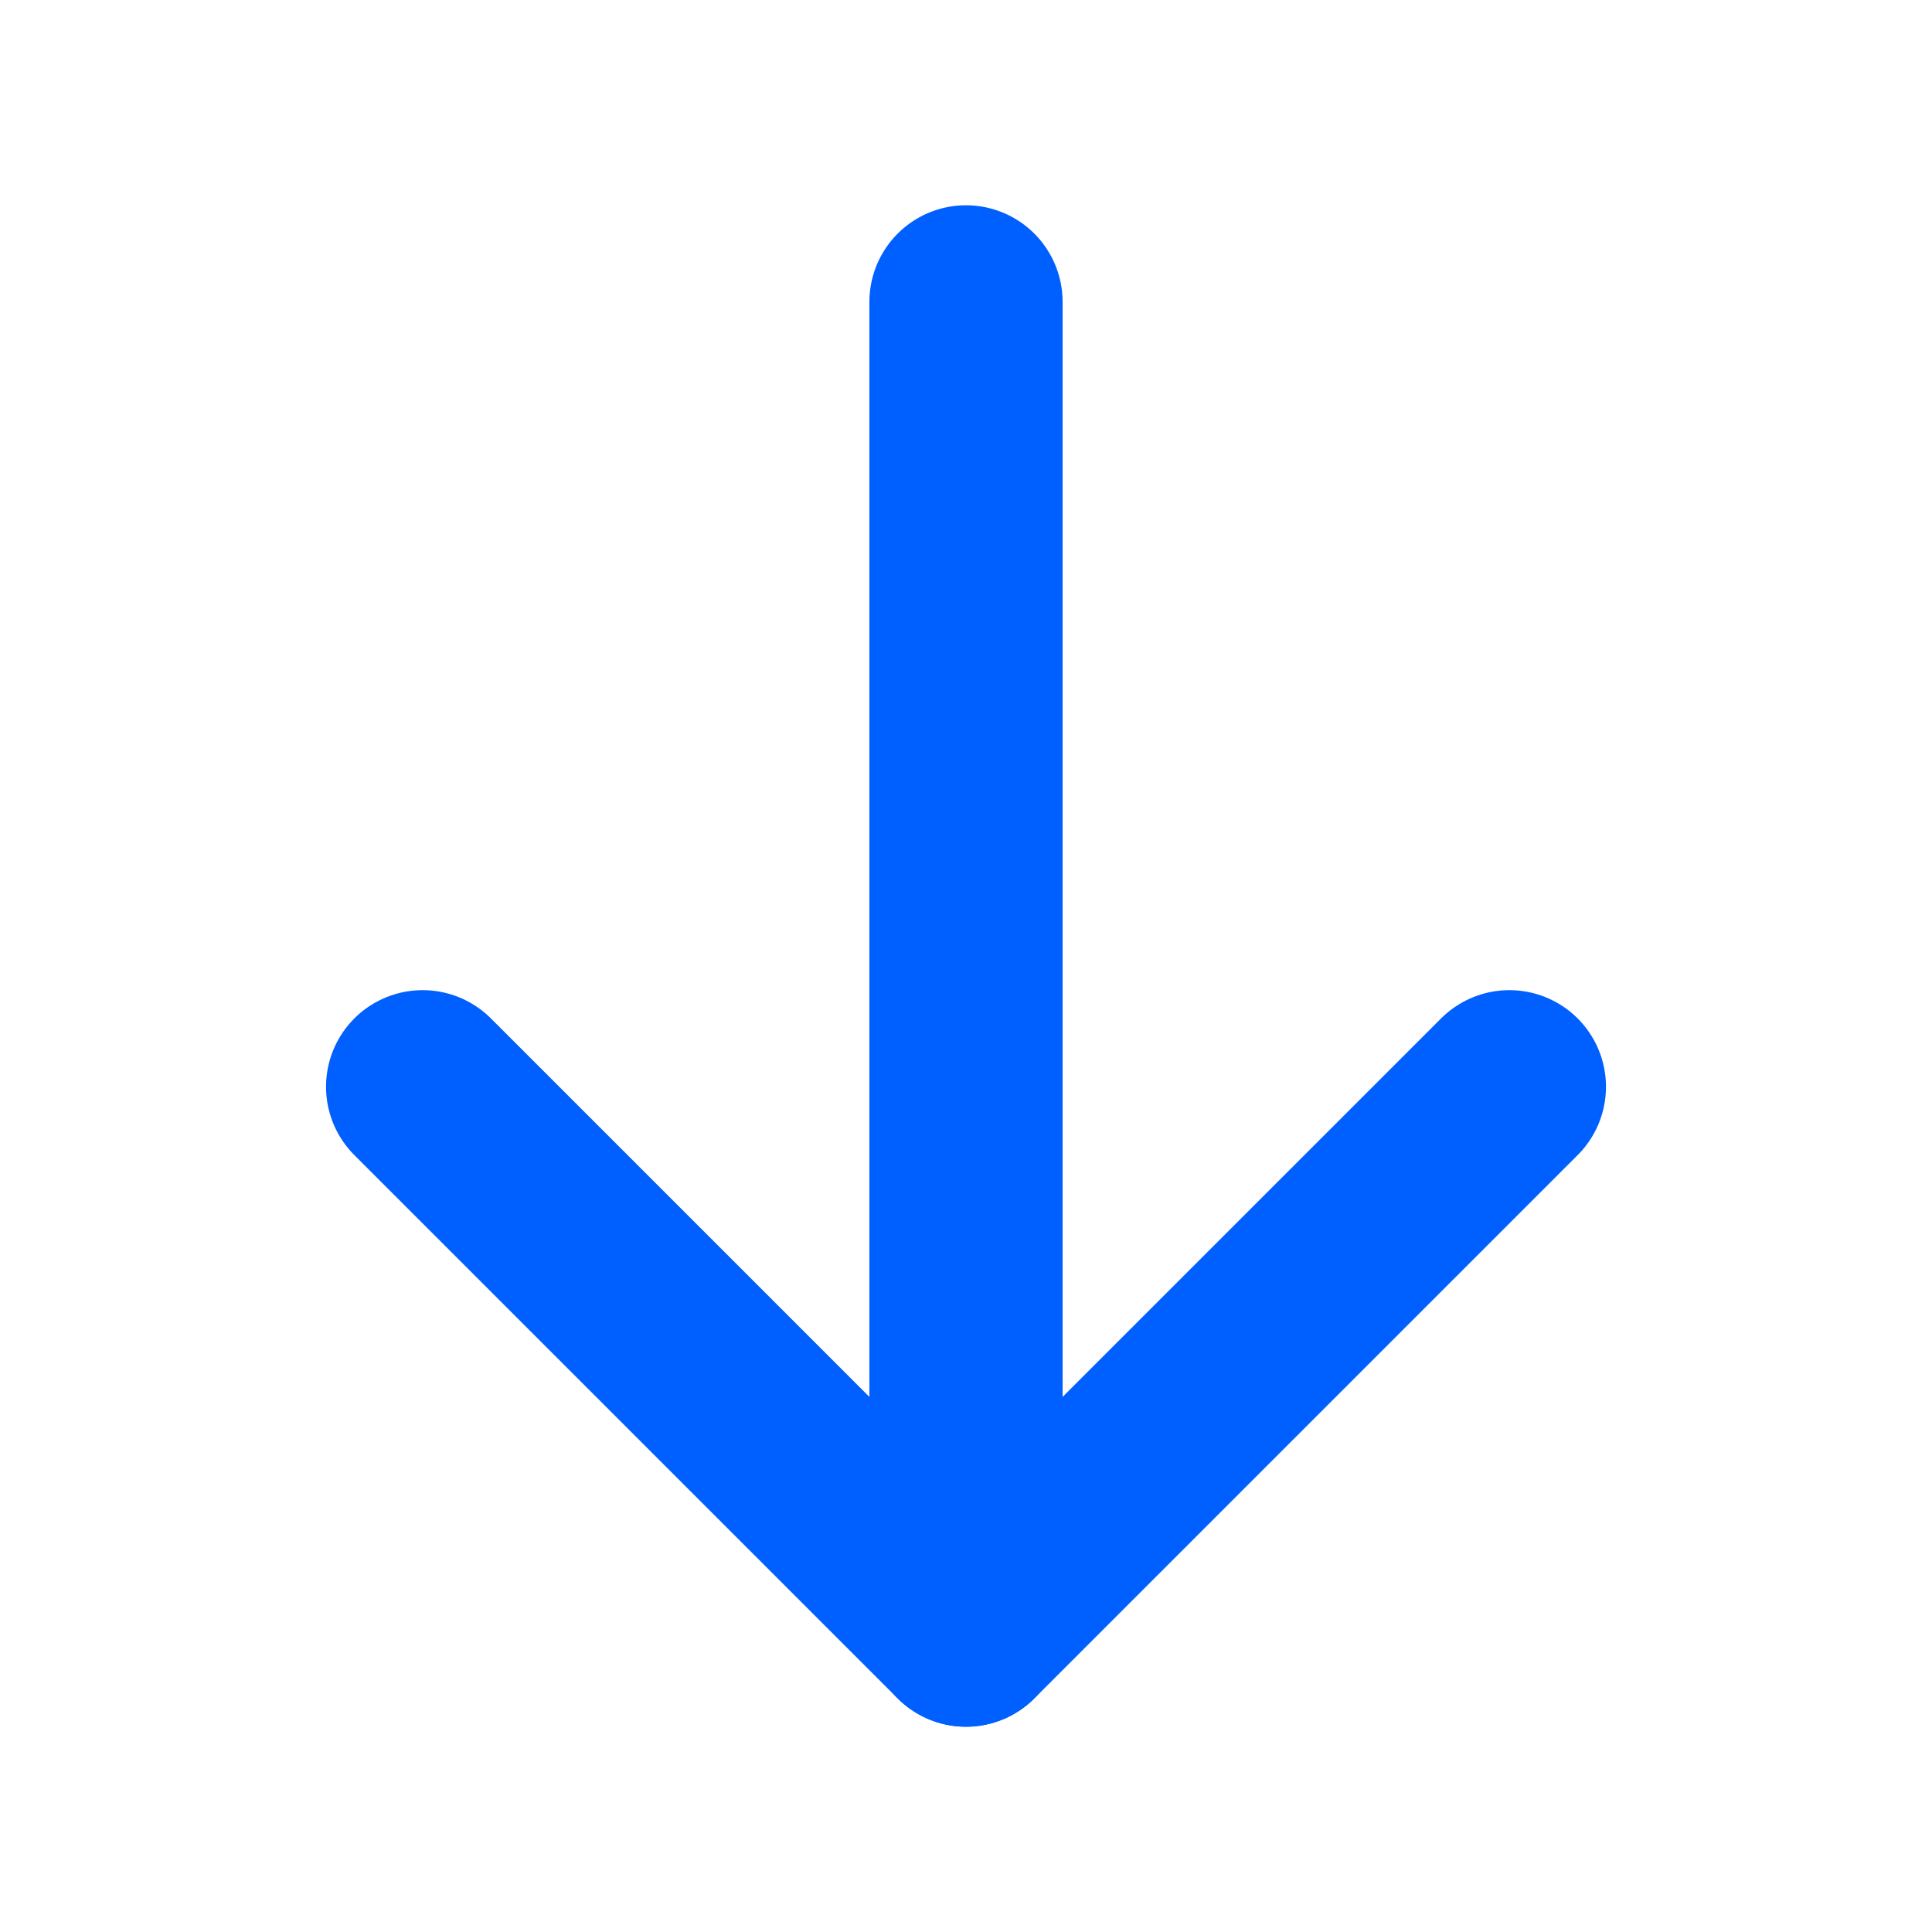
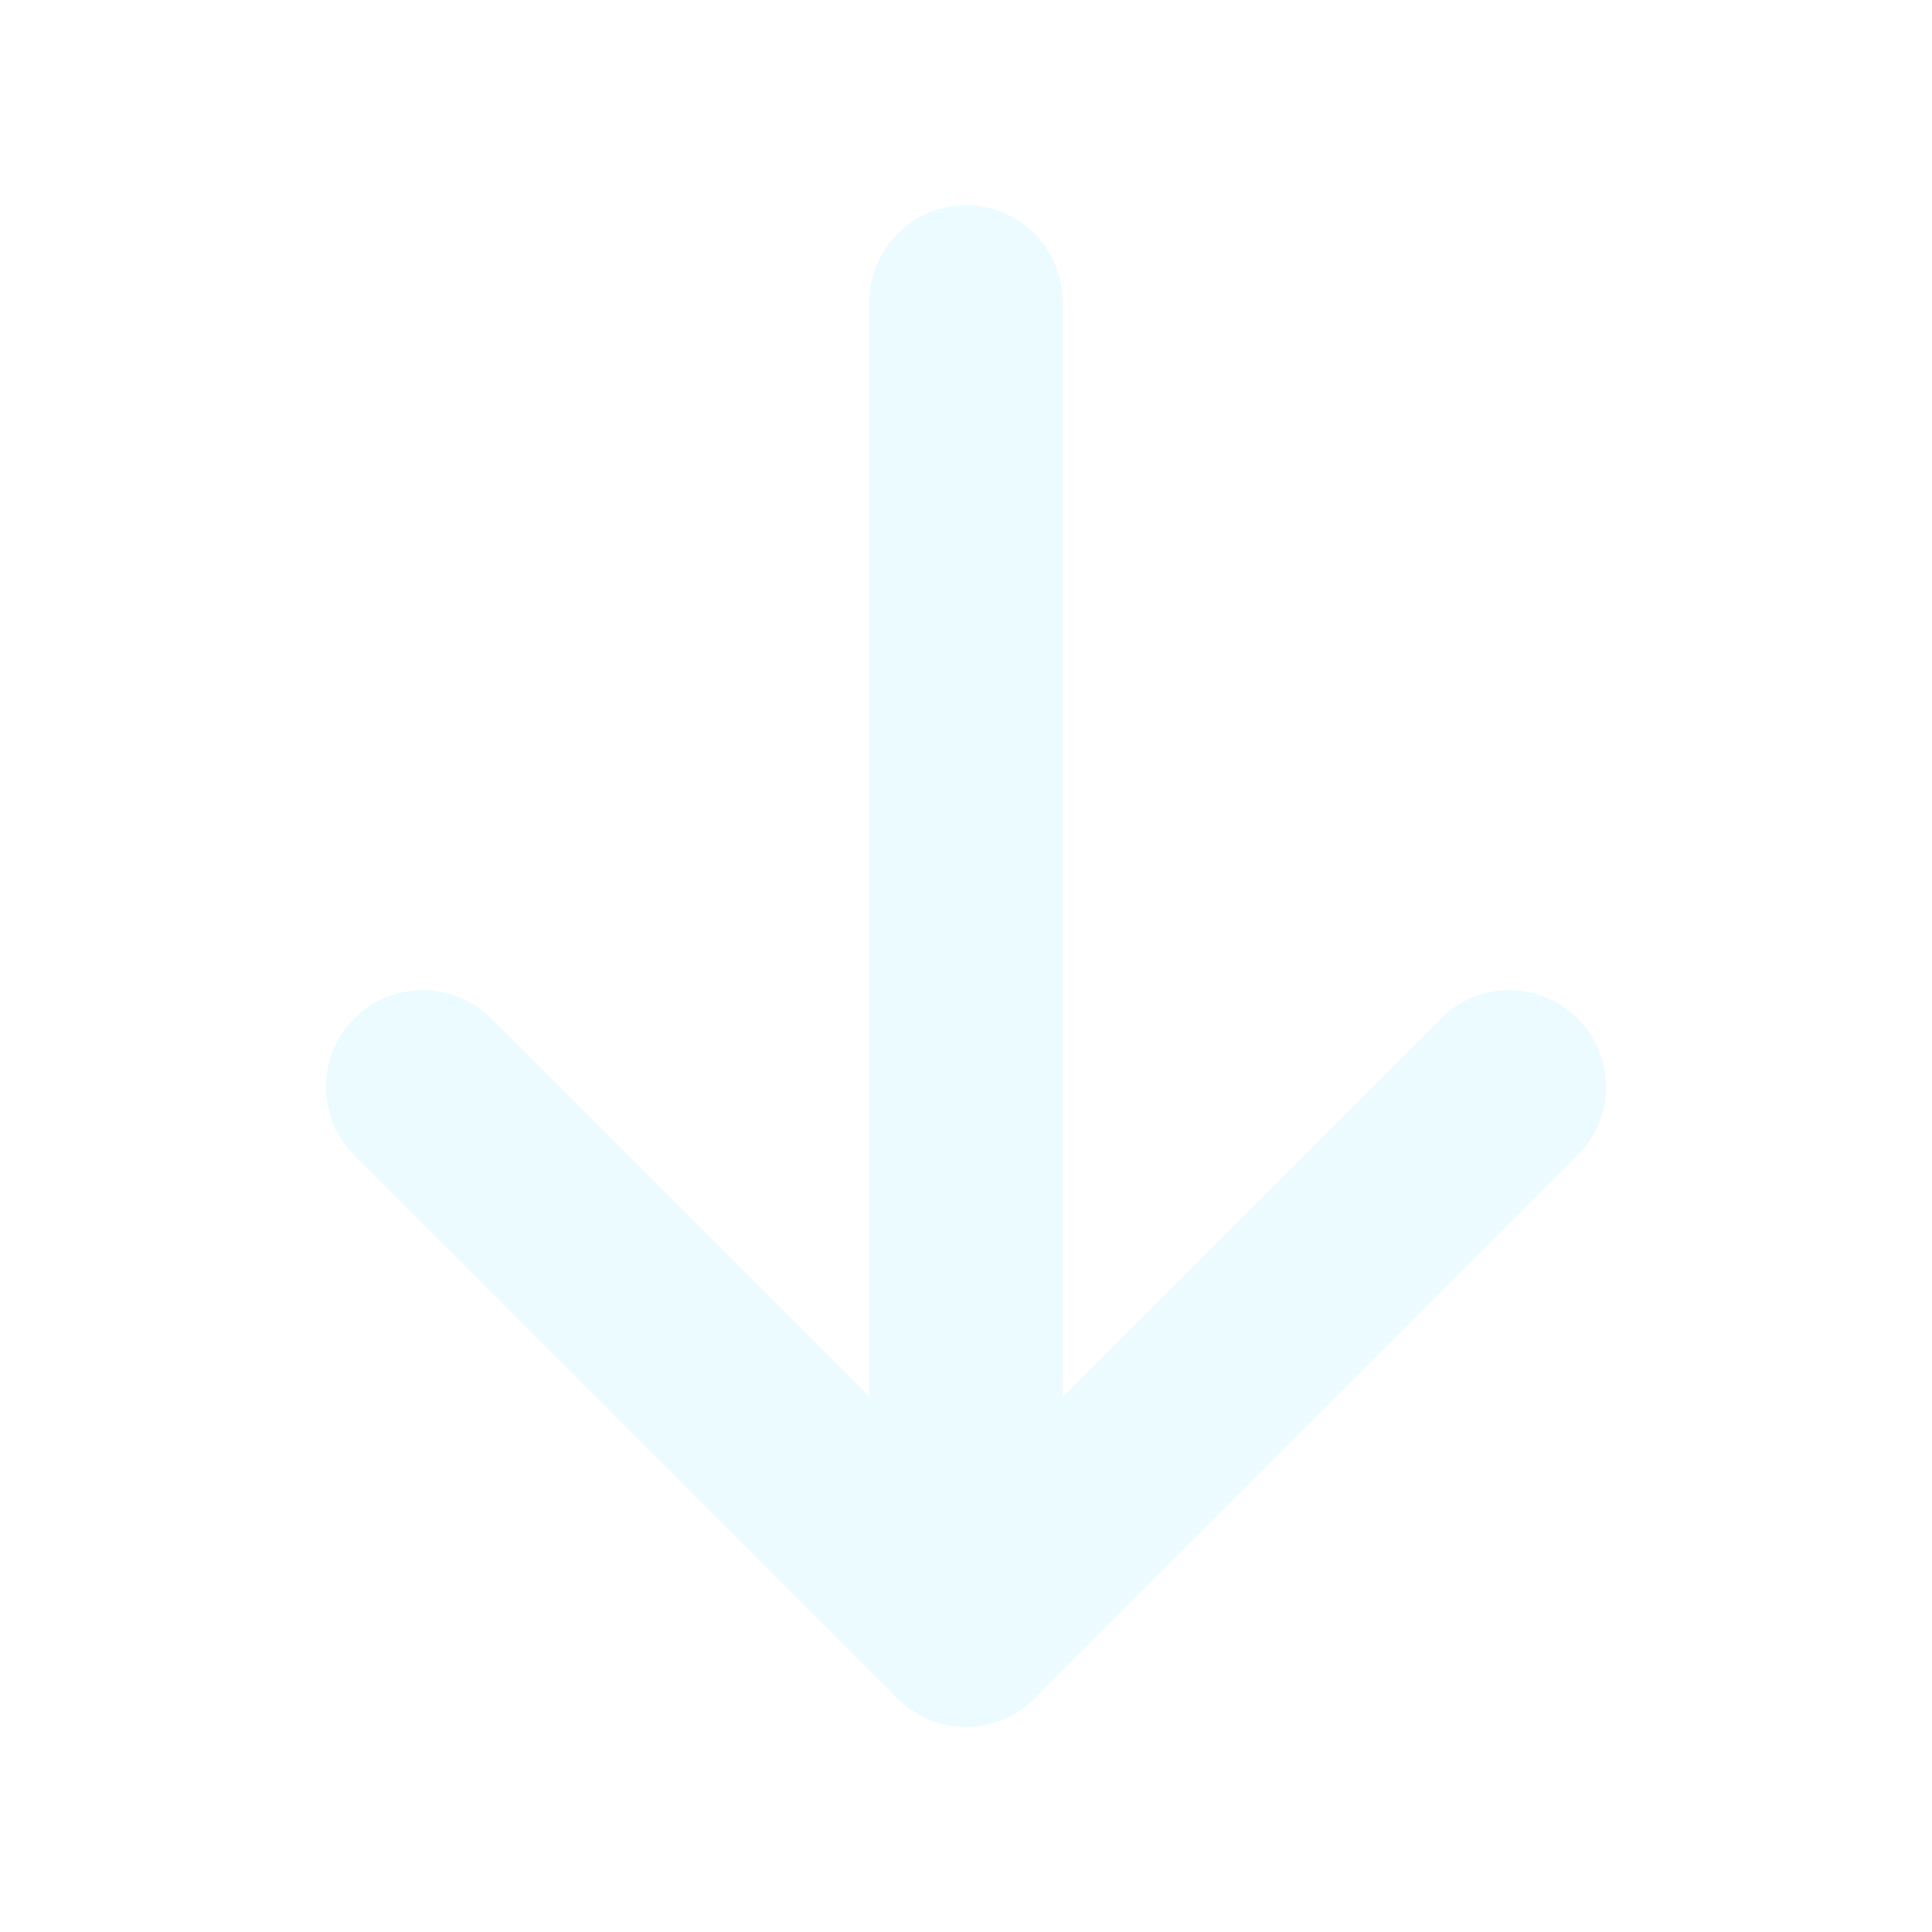
<svg xmlns="http://www.w3.org/2000/svg" width="20" height="20" viewBox="0 0 20 20" fill="none">
-   <path d="M10 3.125L10 16.875" stroke="#0060FF" stroke-width="2" stroke-linecap="round" stroke-linejoin="round" />
-   <path d="M4.375 11.25L10 16.875L15.625 11.25" stroke="#0060FF" stroke-width="2" stroke-linecap="round" stroke-linejoin="round" />
+   <path d="M10 3.125L10 16.875" stroke="#EBFBFF" stroke-width="2" stroke-linecap="round" stroke-linejoin="round" />
+   <path d="M15.625 11.25L10 16.875L4.375 11.25" stroke="#EBFBFF" stroke-width="2" stroke-linecap="round" stroke-linejoin="round" />
</svg>
